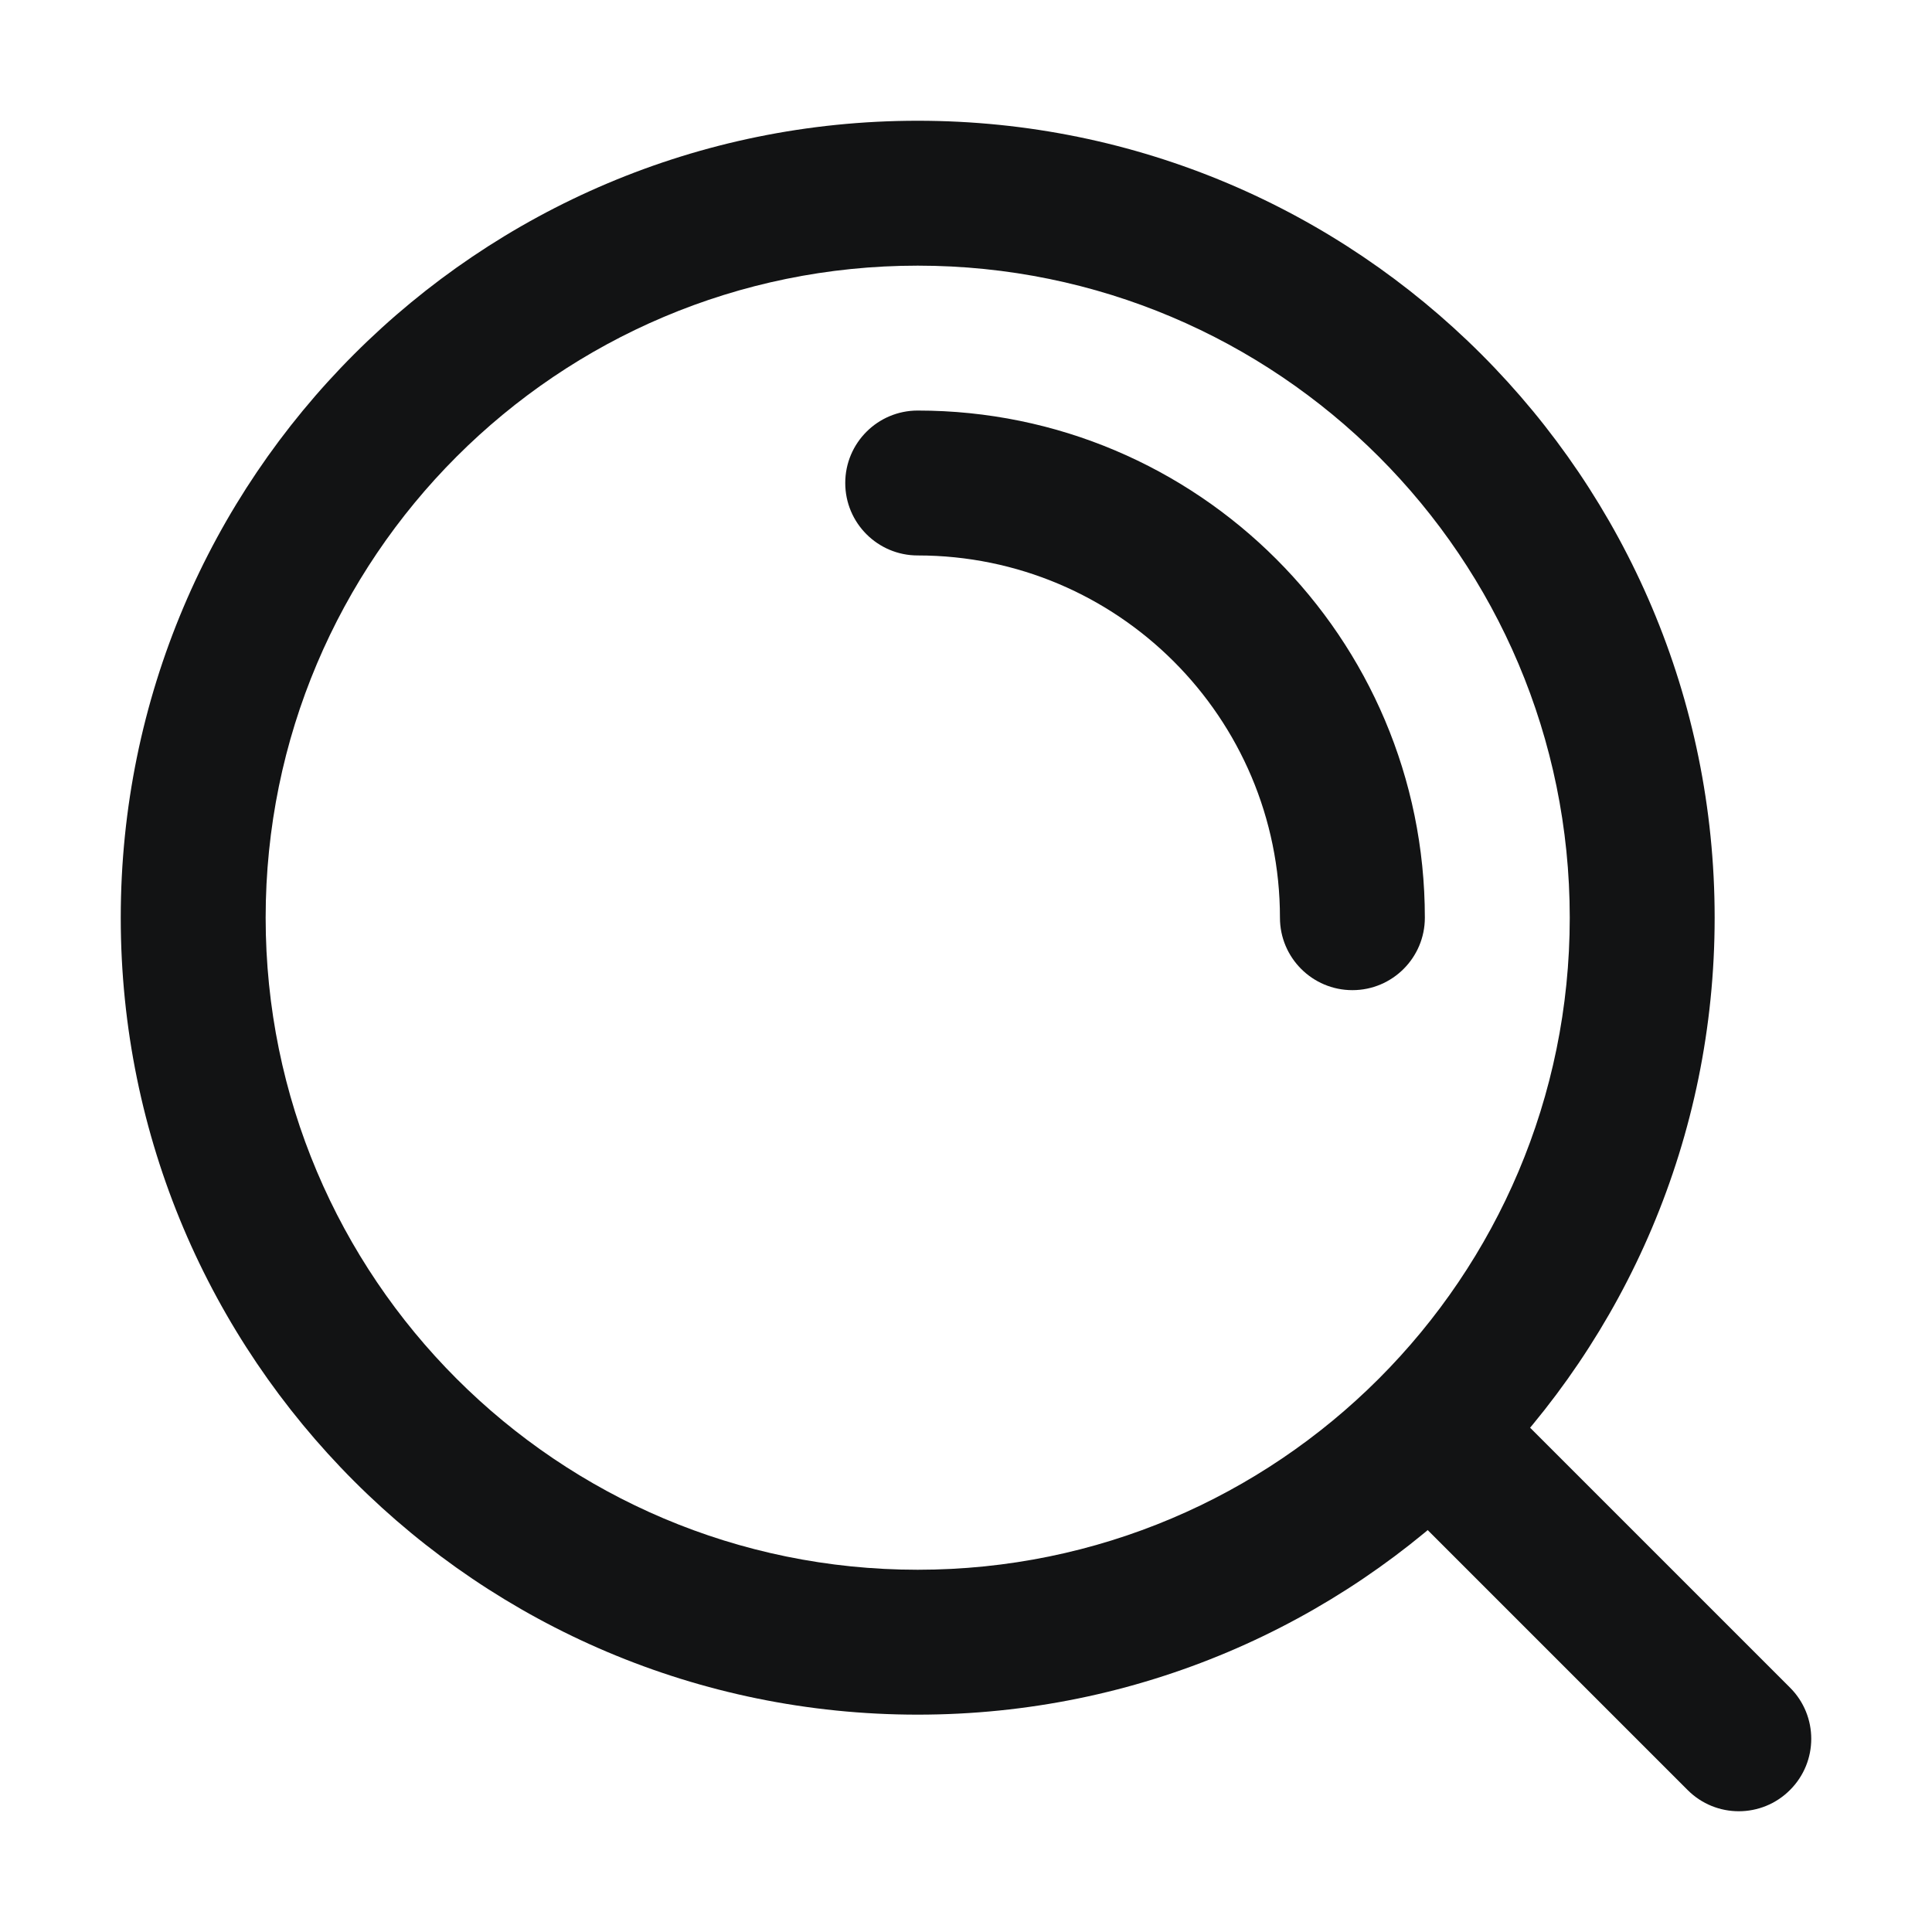
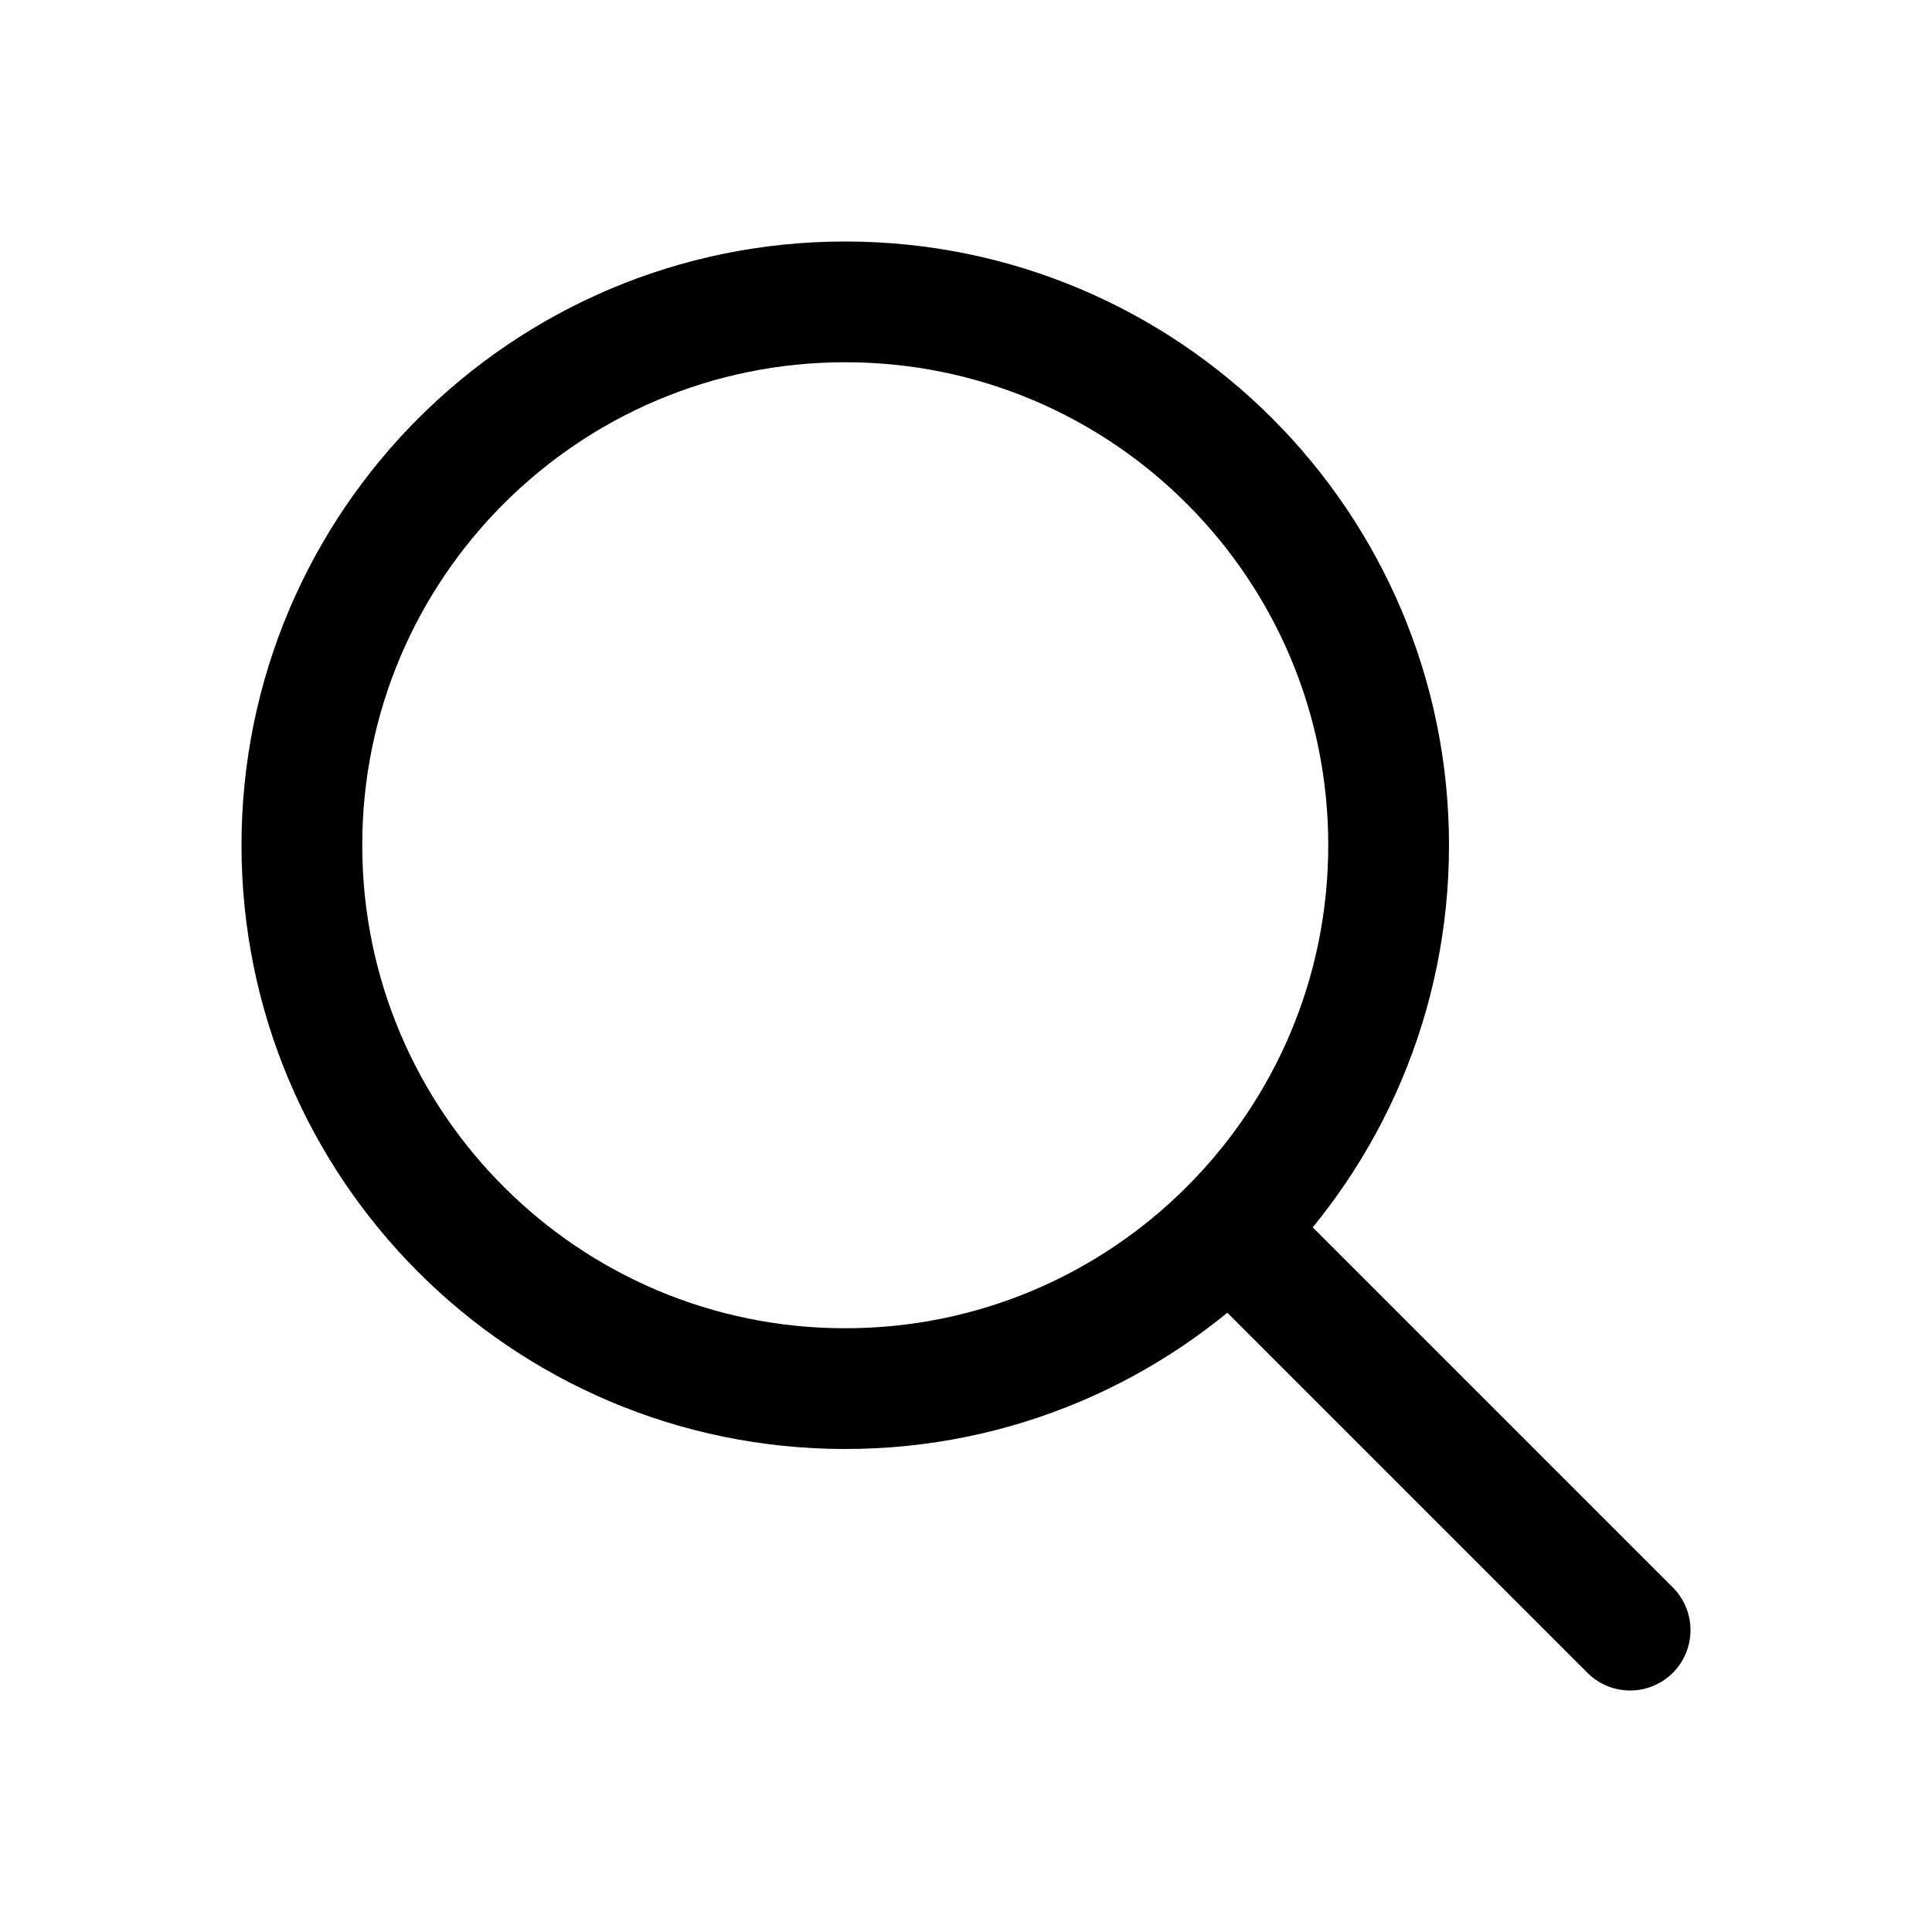
- <svg xmlns="http://www.w3.org/2000/svg" width="24" height="24" viewBox="0 0 24 24" fill="none">
-   <path fill-rule="evenodd" clip-rule="evenodd" d="M11.4 3.3C6.926 3.3 3.3 6.926 3.3 11.4C3.3 15.873 6.926 19.5 11.4 19.5C15.873 19.5 19.5 15.873 19.5 11.4C19.5 6.926 15.873 3.3 11.4 3.3ZM1.5 11.4C1.5 5.932 5.932 1.5 11.4 1.5C16.868 1.5 21.3 5.932 21.3 11.4C21.3 16.868 16.868 21.3 11.4 21.3C5.932 21.3 1.5 16.868 1.5 11.4Z" fill="#121314" />
-   <path fill-rule="evenodd" clip-rule="evenodd" d="M10.5 6C10.5 5.503 10.903 5.1 11.4 5.1C14.879 5.1 17.7 7.921 17.7 11.4C17.7 11.897 17.297 12.3 16.8 12.3C16.303 12.3 15.9 11.897 15.9 11.4C15.9 8.915 13.885 6.9 11.4 6.9C10.903 6.9 10.5 6.497 10.5 6Z" fill="#121314" />
-   <path fill-rule="evenodd" clip-rule="evenodd" d="M17.364 17.364C17.715 17.012 18.285 17.012 18.636 17.364L22.236 20.964C22.588 21.315 22.588 21.885 22.236 22.236C21.885 22.588 21.315 22.588 20.964 22.236L17.364 18.636C17.012 18.285 17.012 17.715 17.364 17.364Z" fill="#121314" />
+ <svg xmlns="http://www.w3.org/2000/svg" width="800px" height="800px" viewBox="0 0 32 32" enable-background="new 0 0 32 32" id="Editable-line" version="1.1" xml:space="preserve">
+   <circle cx="14" cy="14" fill="none" id="XMLID_42_" r="9" stroke="#000000" stroke-linecap="round" stroke-linejoin="round" stroke-miterlimit="10" stroke-width="2" />
+   <line fill="none" id="XMLID_44_" stroke="#000000" stroke-linecap="round" stroke-linejoin="round" stroke-miterlimit="10" stroke-width="2" x1="27" x2="20.366" y1="27" y2="20.366" />
</svg>
